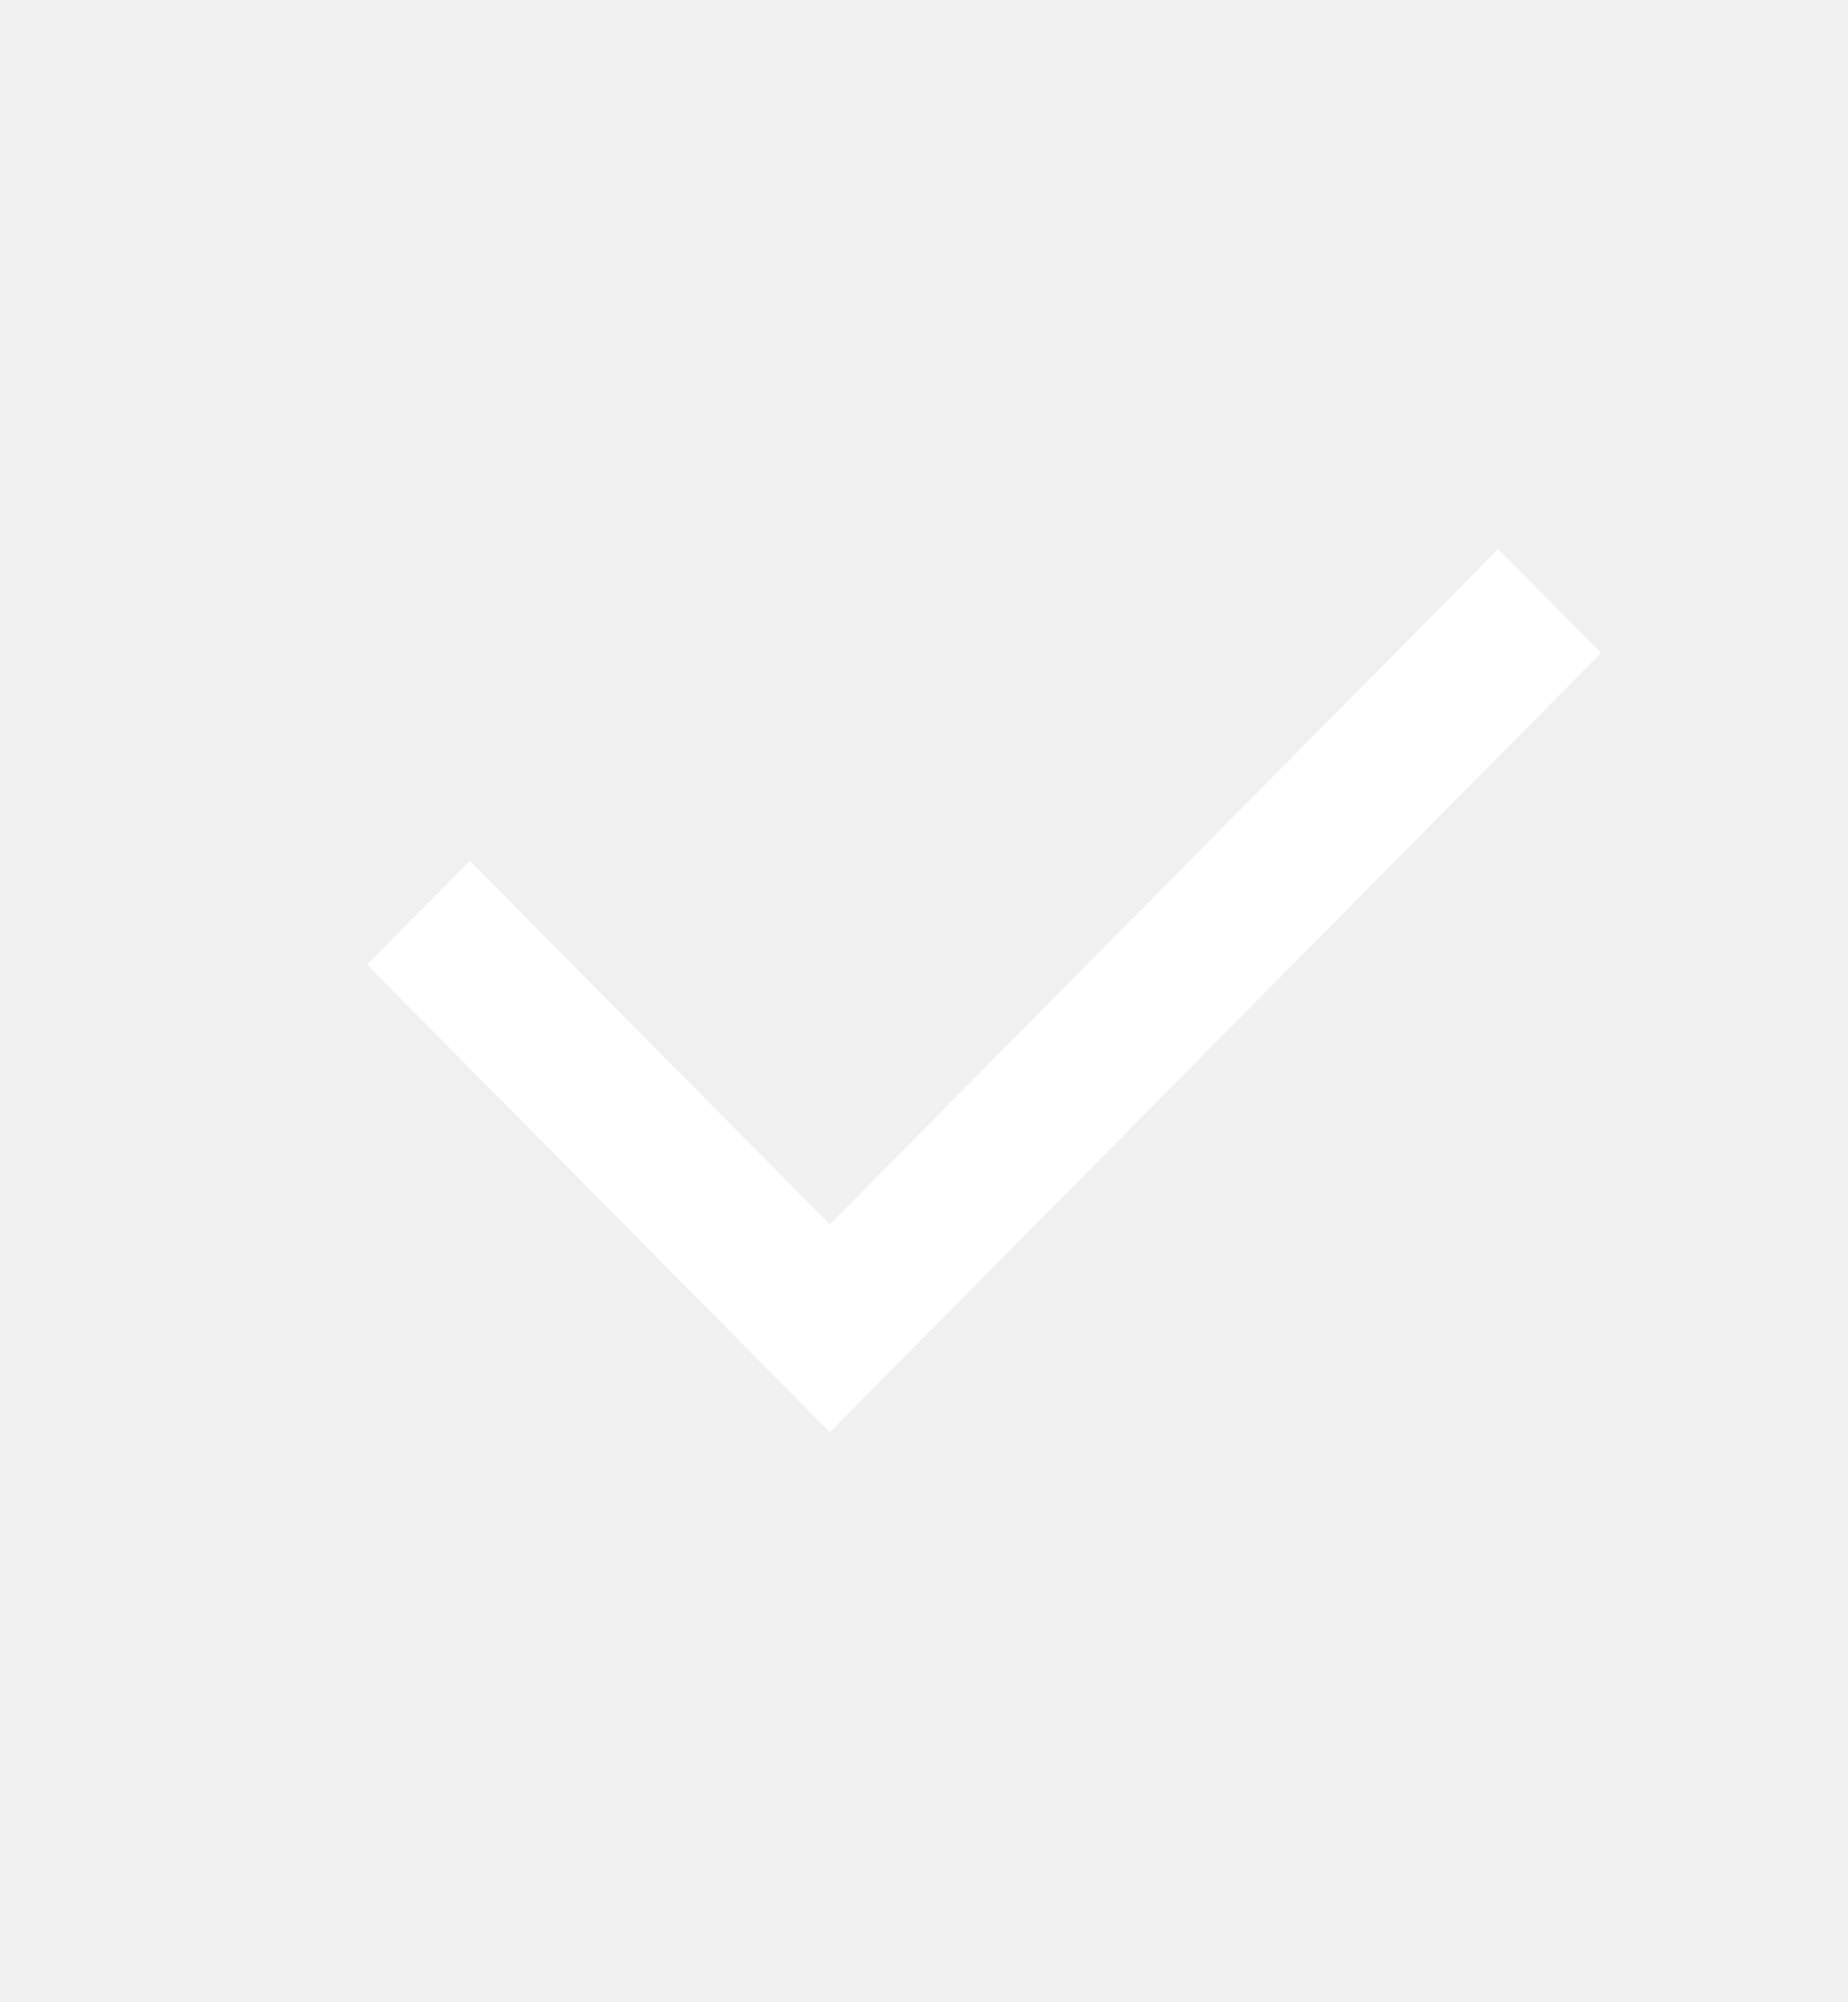
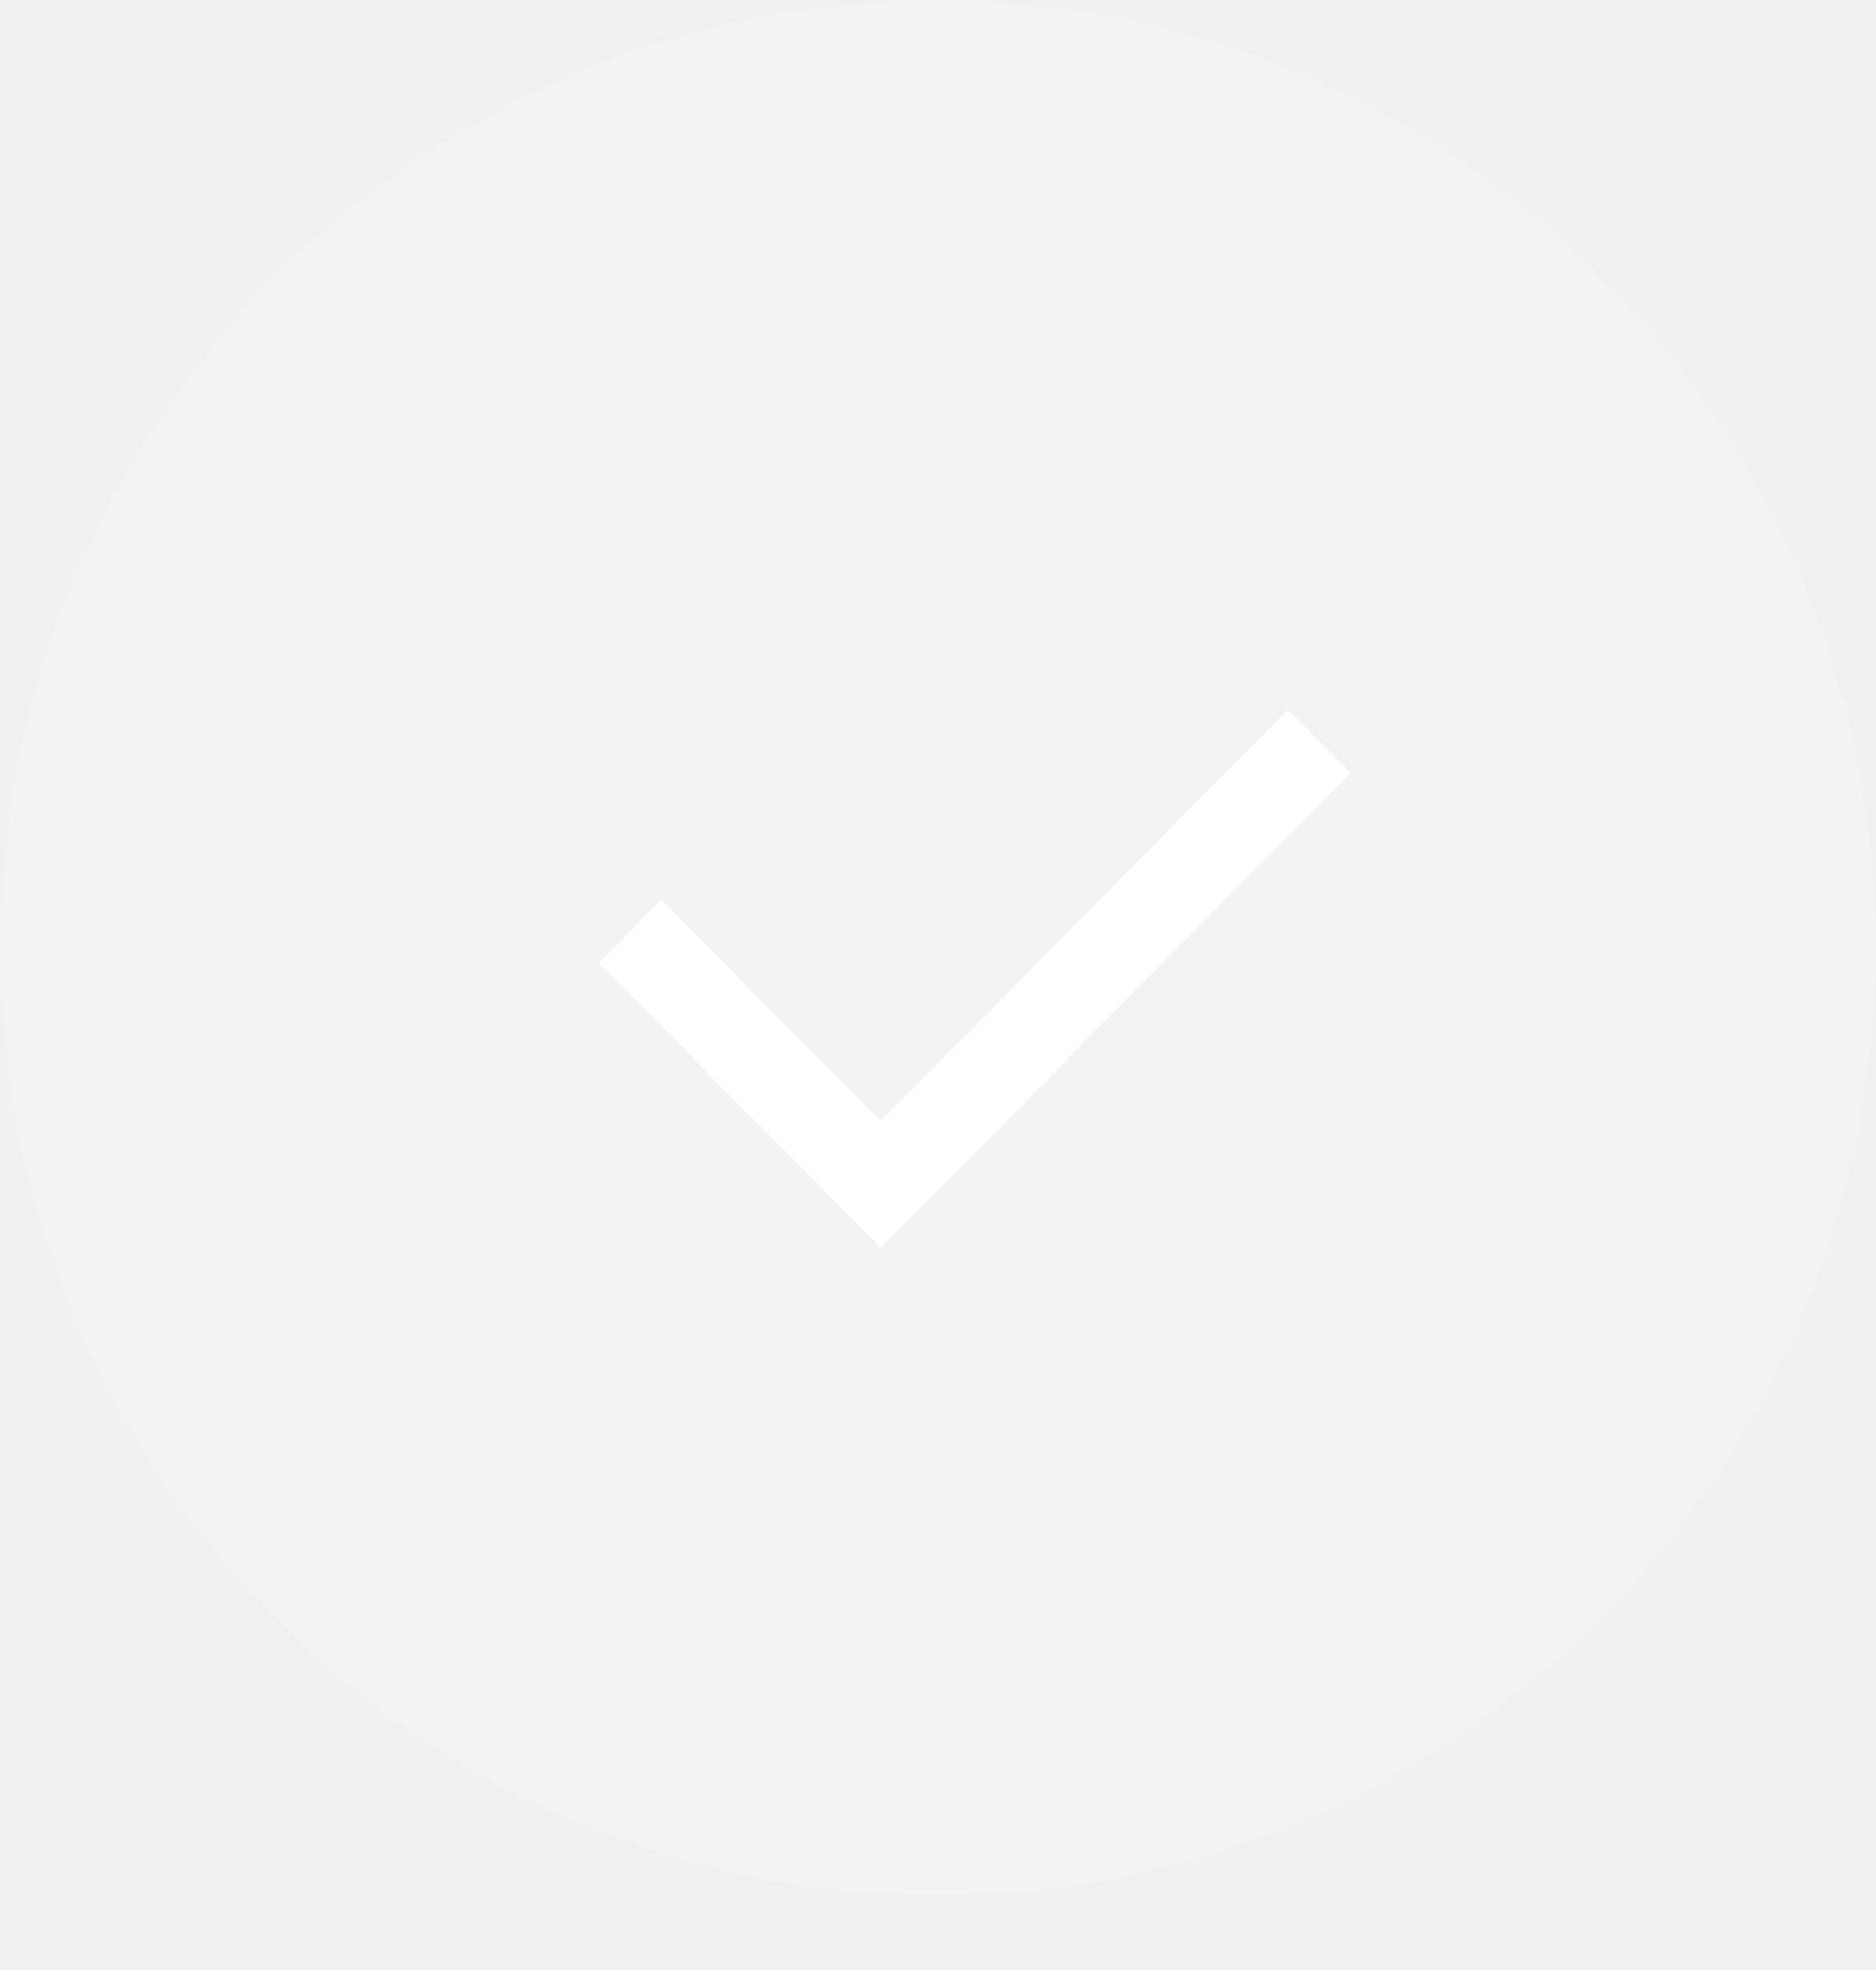
- <svg xmlns="http://www.w3.org/2000/svg" width="12" height="13" viewBox="0 0 12 13" fill="none">
-   <g clip-path="url(#clip0_35_567)">
-     <path d="M5.389 7.951L9.729 3.566L10.398 4.24L5.389 9.3L2.384 6.264L3.051 5.59L5.389 7.951Z" fill="white" />
+ <svg xmlns="http://www.w3.org/2000/svg" width="20" height="21" viewBox="0 0 20 21" fill="none">
+   <ellipse opacity="0.2" cx="10" cy="10.101" rx="10" ry="10.101" fill="white" />
+   <g clip-path="url(#clip0_35_542)">
+     <path d="M9.389 11.951L13.729 7.566L14.398 8.24L9.389 13.3L6.384 10.264L7.051 9.59L9.389 11.951Z" fill="white" />
  </g>
  <defs>
-     <clipPath id="clip0_35_567">
-       <rect width="11.333" height="11.448" fill="white" transform="translate(0.666748 0.713867)" />
+     <clipPath id="clip0_35_542">
+       <rect width="11.333" height="11.448" fill="white" transform="translate(4.66675 4.71387)" />
    </clipPath>
  </defs>
</svg>
